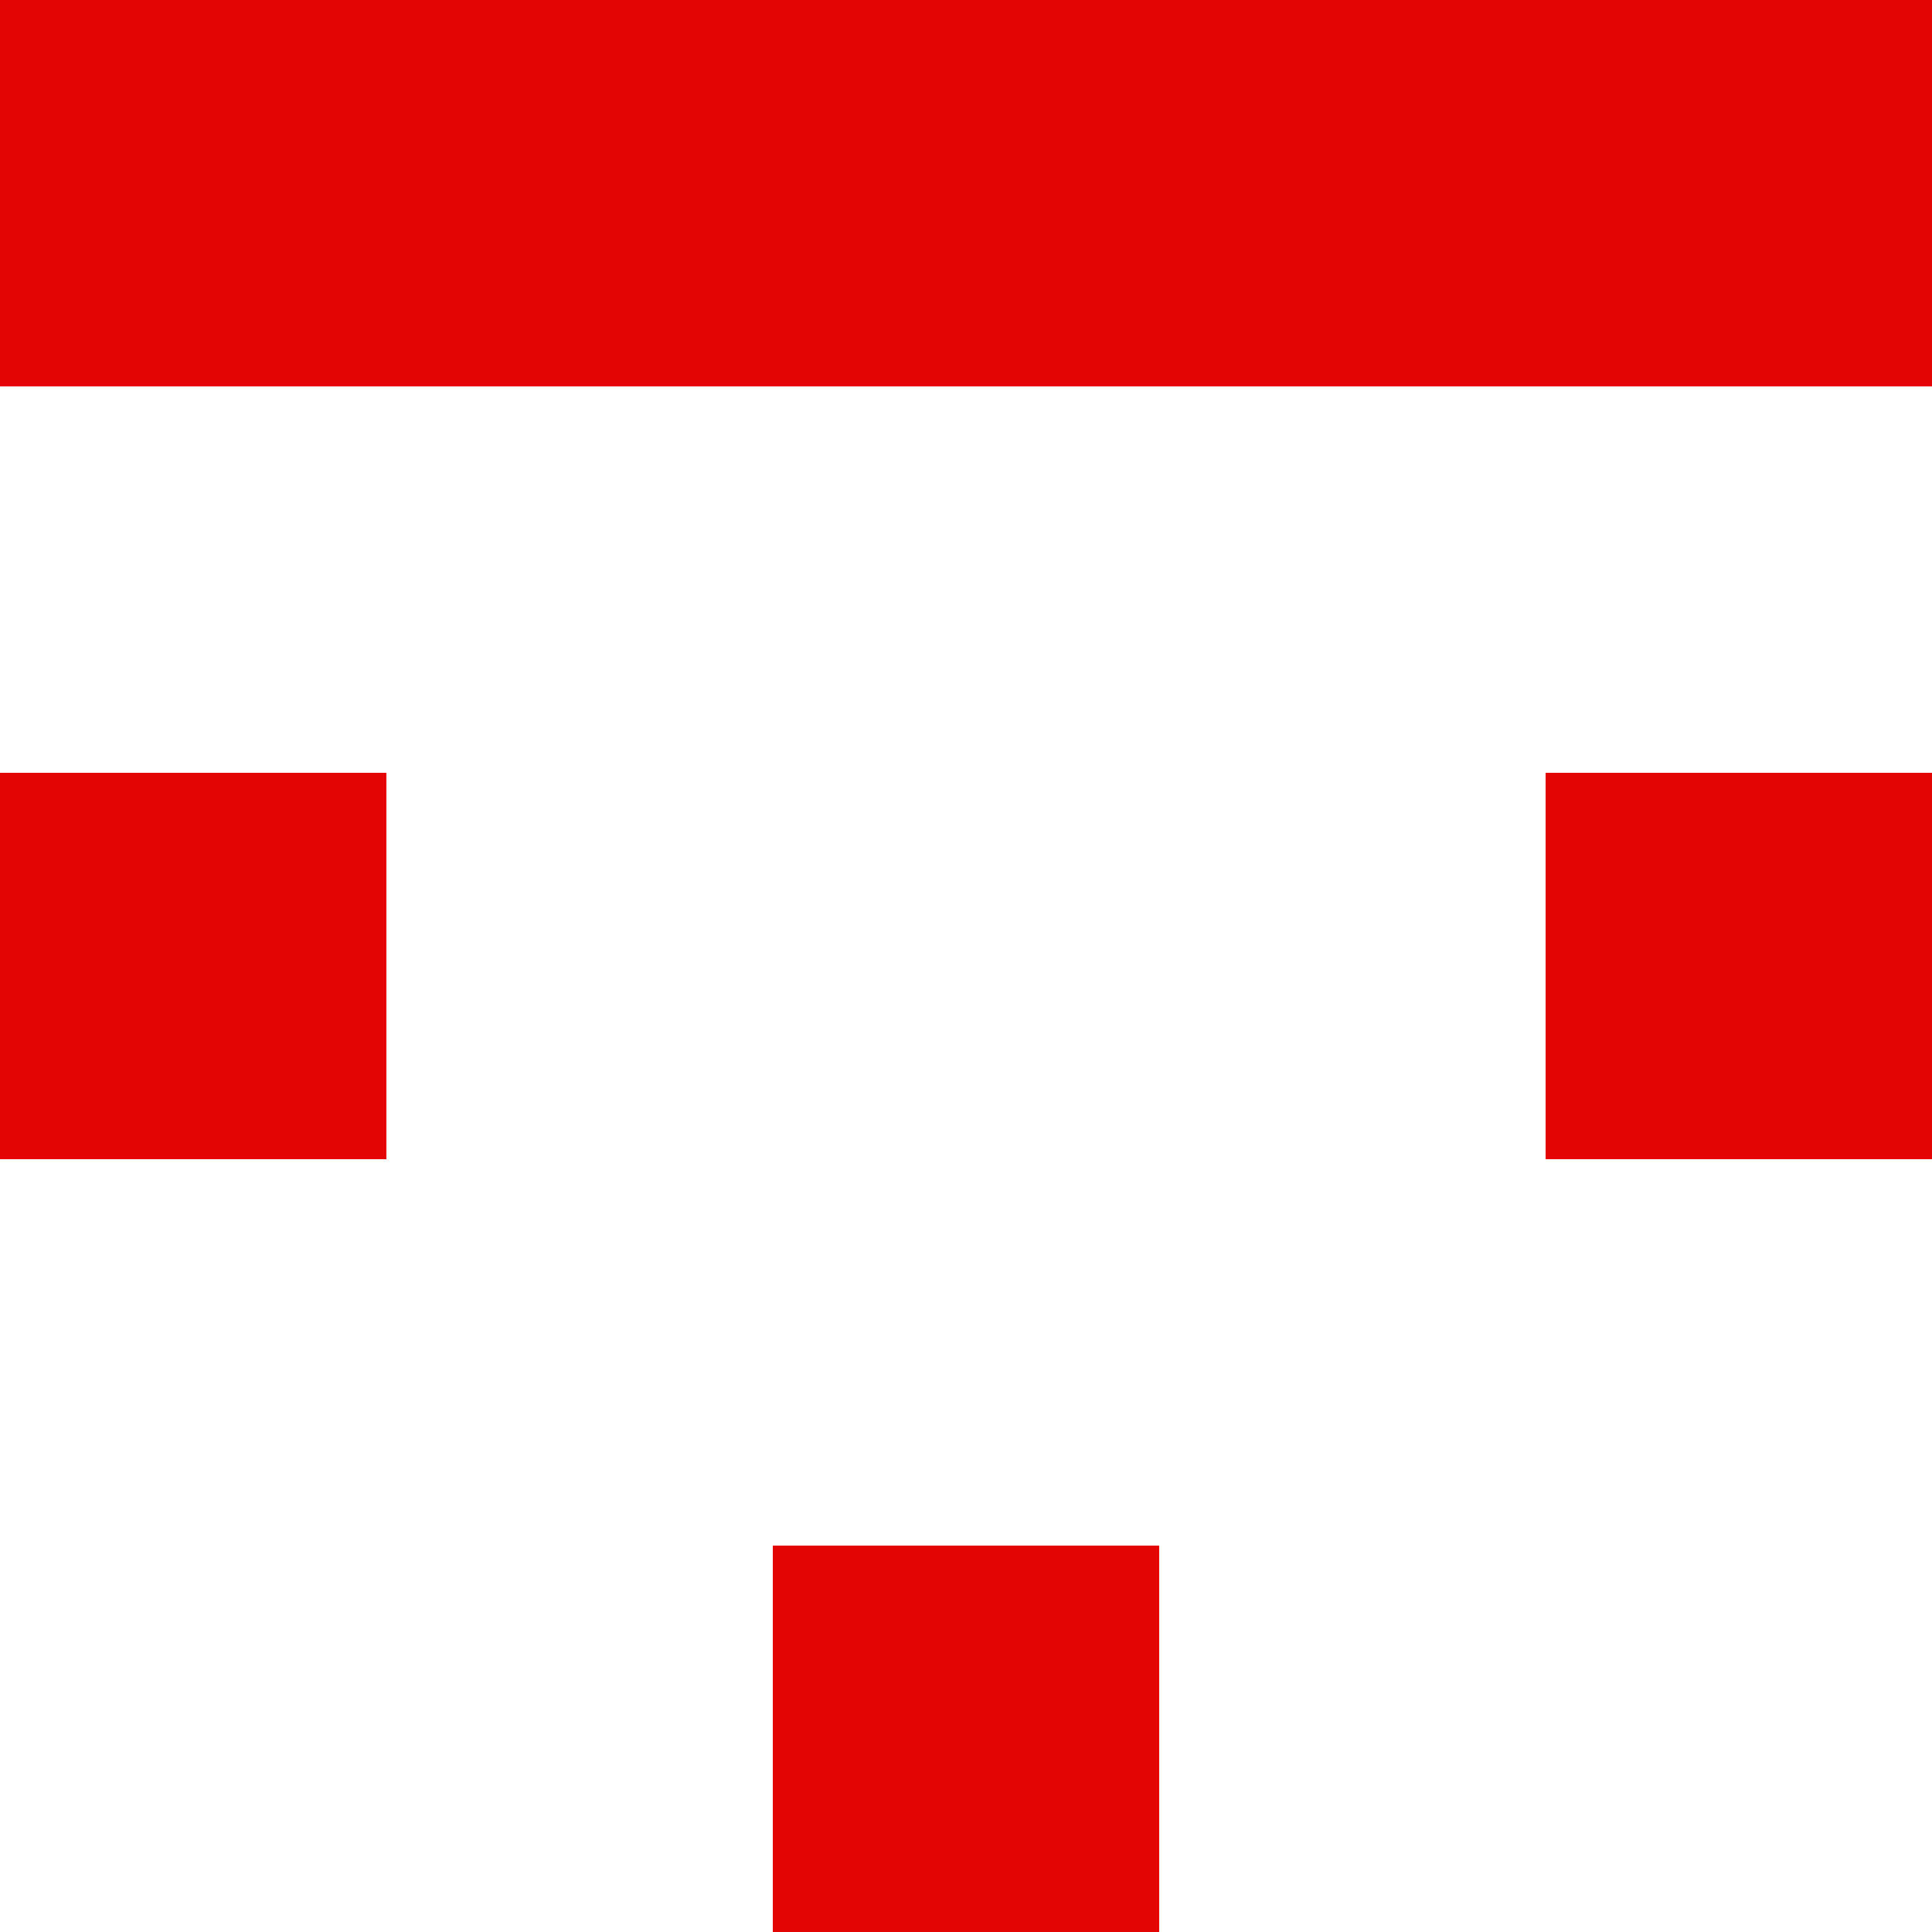
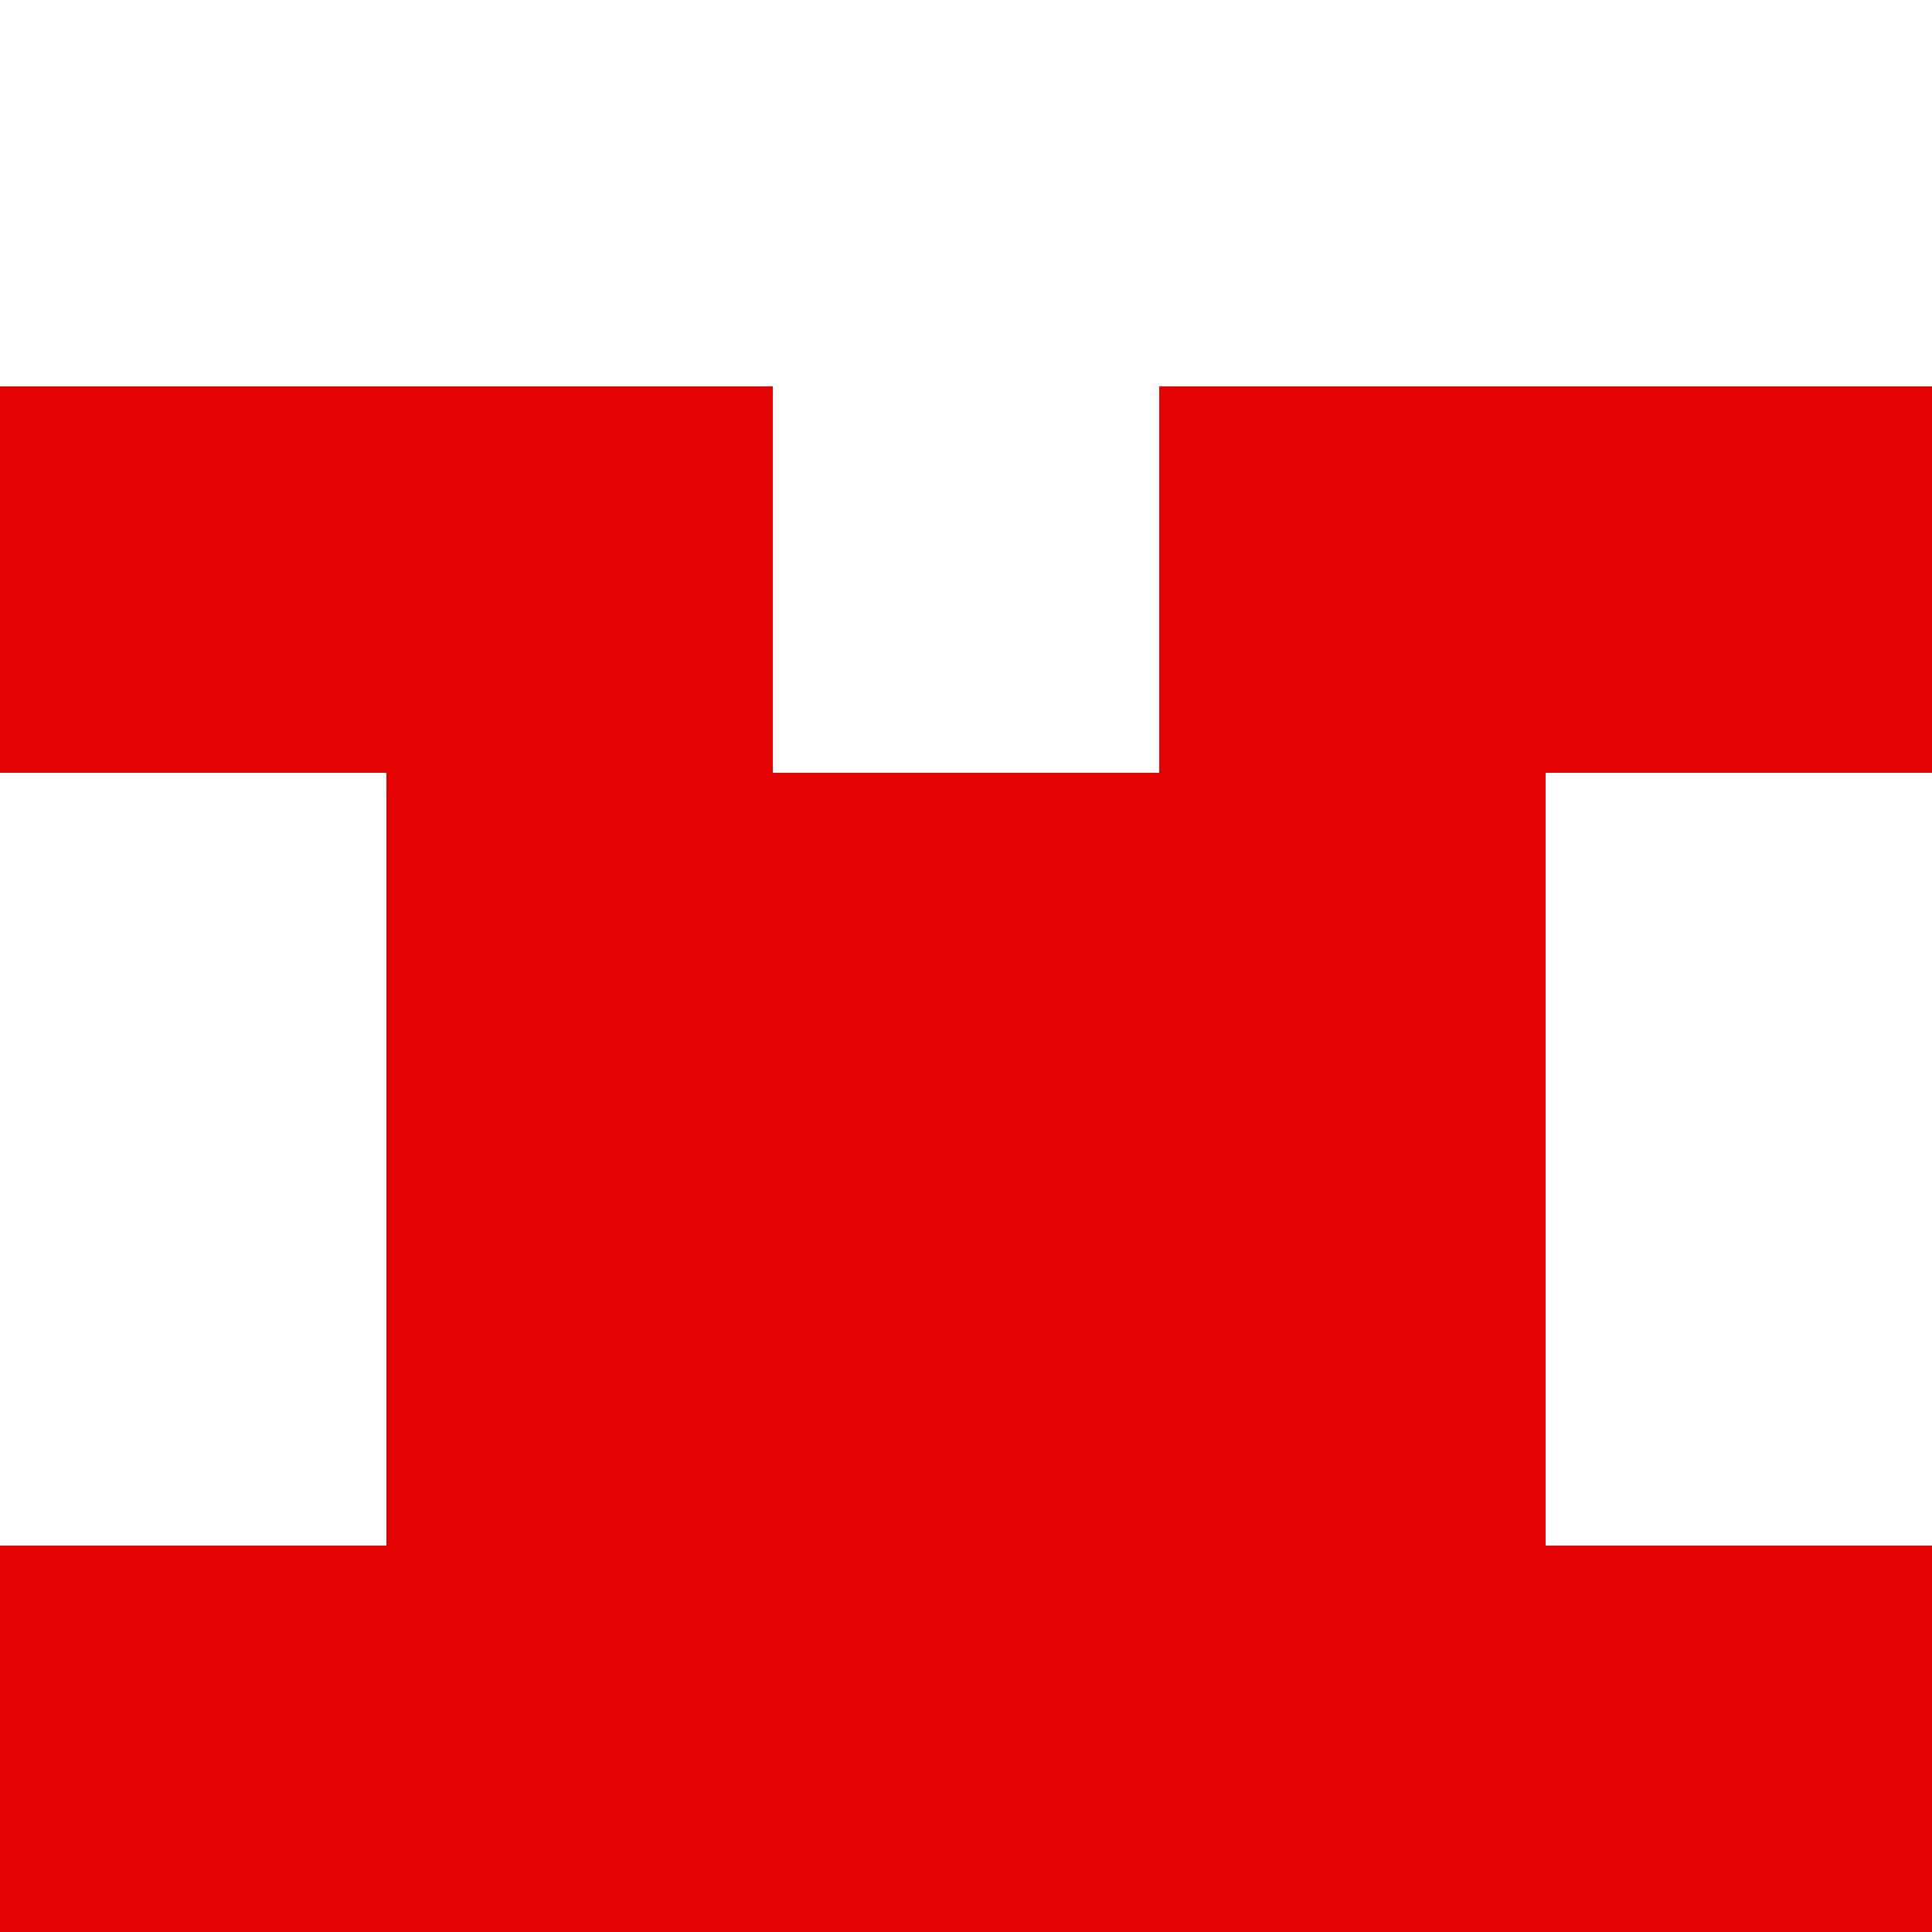
<svg xmlns="http://www.w3.org/2000/svg" width="150" height="150" viewBox="0 0 150 150" style="background-color: #f0f0f0;">
-   <rect x="0" y="0" width="30" height="30" fill="#E40303" />
-   <rect x="120" y="0" width="30" height="30" fill="#E40303" />
-   <rect x="30" y="0" width="30" height="30" fill="#E40303" />
-   <rect x="90" y="0" width="30" height="30" fill="#E40303" />
-   <rect x="60" y="0" width="30" height="30" fill="#E40303" />
-   <rect x="0" y="60" width="30" height="30" fill="#E40303" />
-   <rect x="120" y="60" width="30" height="30" fill="#E40303" />
+   <rect x="0" y="30" width="30" height="30" fill="#E40303" />
+   <rect x="120" y="30" width="30" height="30" fill="#E40303" />
+   <rect x="30" y="30" width="30" height="30" fill="#E40303" />
+   <rect x="90" y="30" width="30" height="30" fill="#E40303" />
+   <rect x="30" y="60" width="30" height="30" fill="#E40303" />
+   <rect x="90" y="60" width="30" height="30" fill="#E40303" />
+   <rect x="60" y="60" width="30" height="30" fill="#E40303" />
+   <rect x="30" y="90" width="30" height="30" fill="#E40303" />
+   <rect x="90" y="90" width="30" height="30" fill="#E40303" />
+   <rect x="60" y="90" width="30" height="30" fill="#E40303" />
+   <rect x="0" y="120" width="30" height="30" fill="#E40303" />
+   <rect x="120" y="120" width="30" height="30" fill="#E40303" />
+   <rect x="30" y="120" width="30" height="30" fill="#E40303" />
+   <rect x="90" y="120" width="30" height="30" fill="#E40303" />
  <rect x="60" y="120" width="30" height="30" fill="#E40303" />
</svg>
